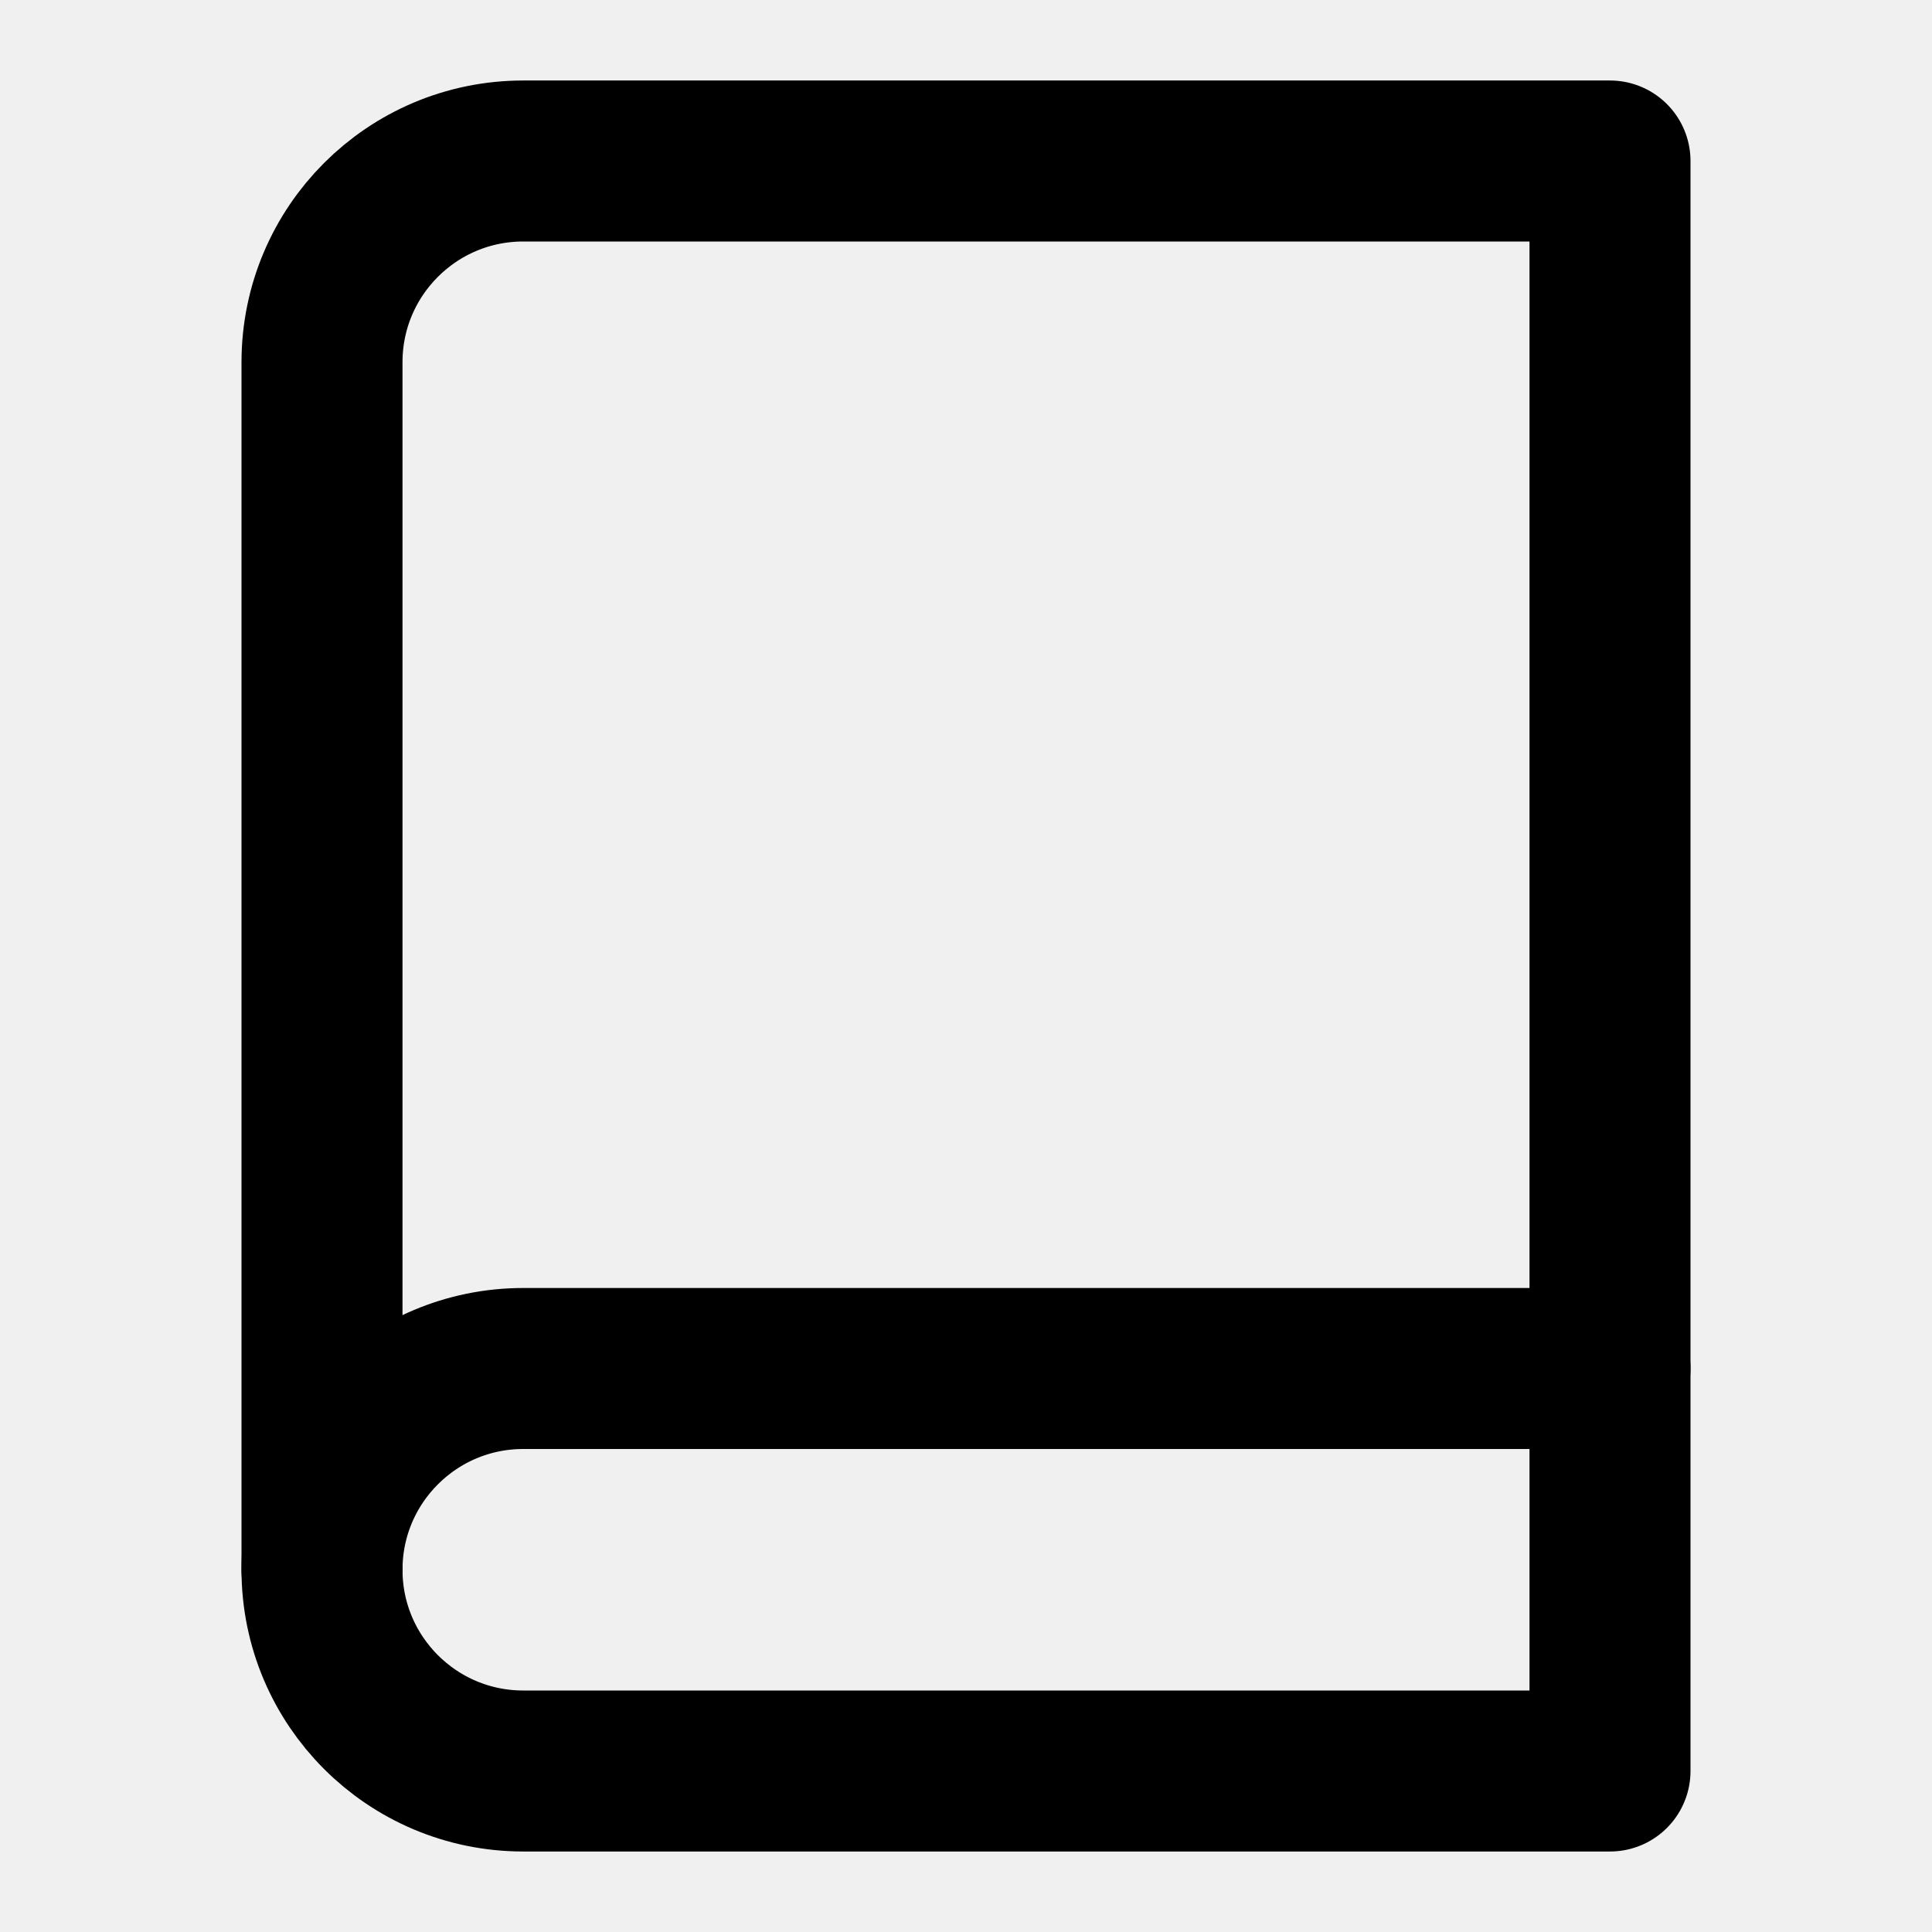
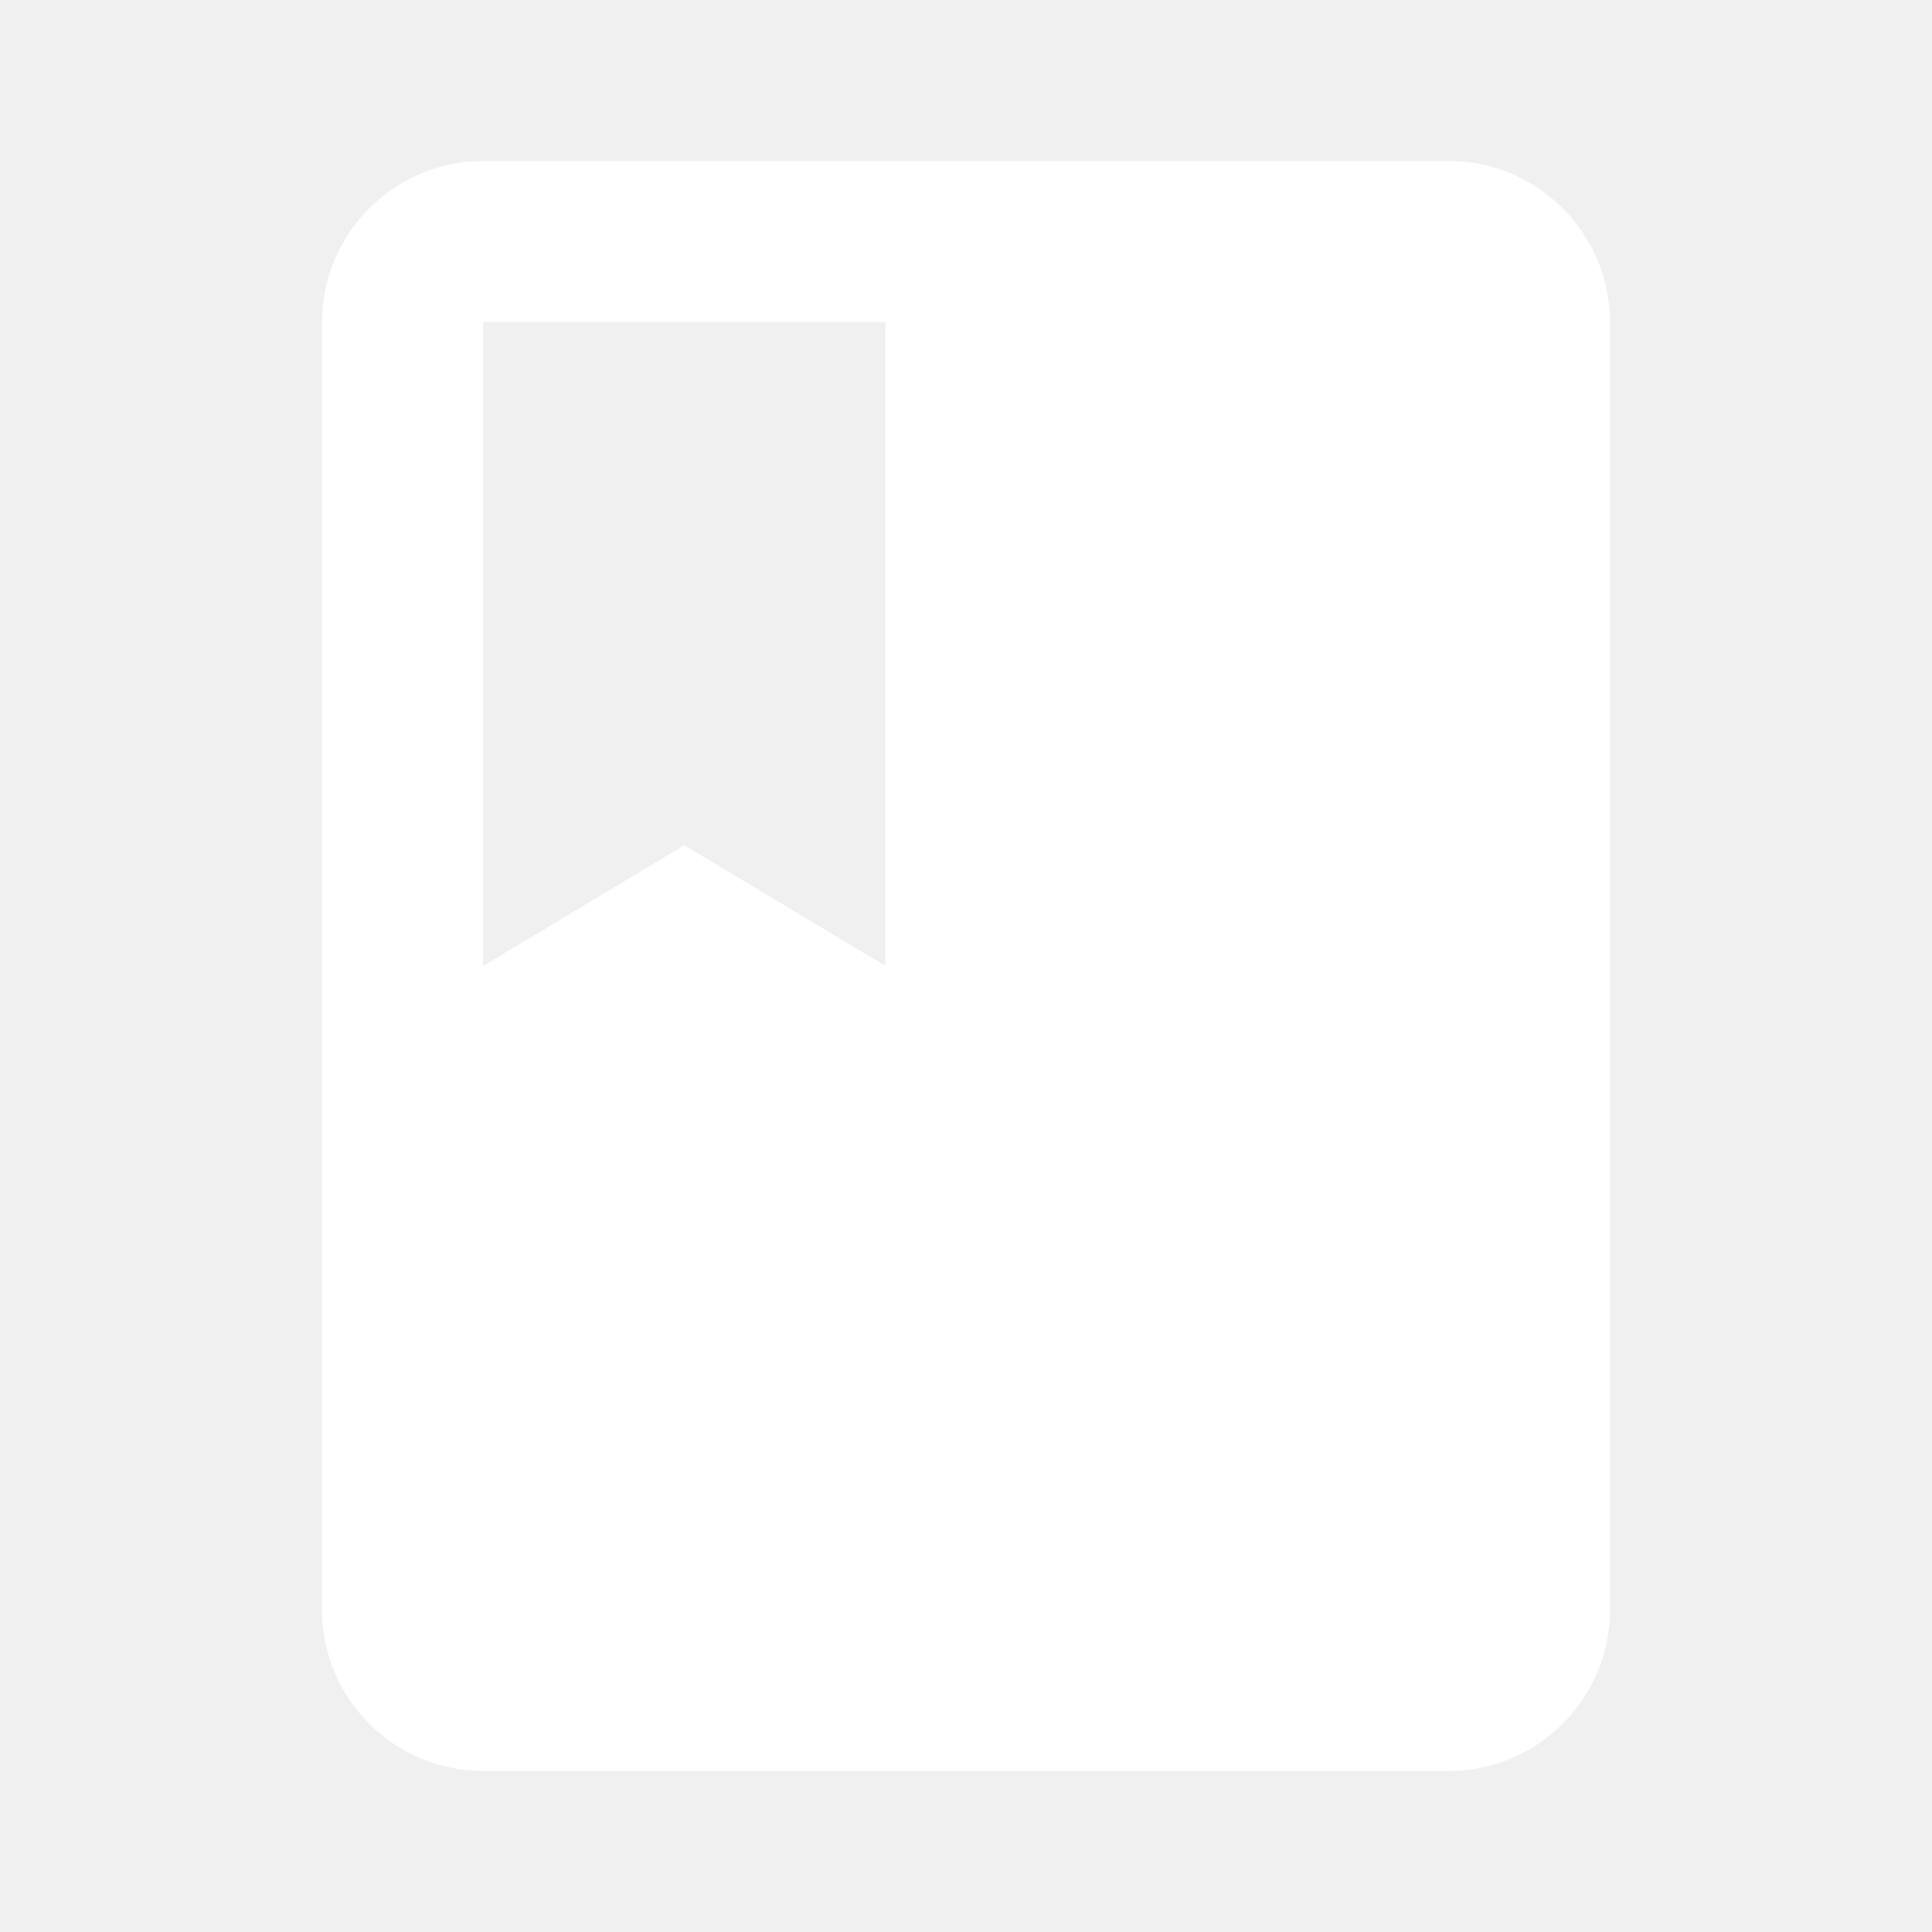
- <svg xmlns="http://www.w3.org/2000/svg" viewBox="0 0 24 24" fill="none" stroke="currentColor" stroke-width="2" stroke-linecap="round" stroke-linejoin="round">
-   <path d="M4 19.5A2.5 2.5 0 0 1 6.5 17H20" />
-   <path d="M6.5 2H20v20H6.5A2.5 2.5 0 0 1 4 19.5v-15A2.5 2.5 0 0 1 6.5 2z" />
+ <svg xmlns="http://www.w3.org/2000/svg" viewBox="0 0 24 24">
+   <path fill="#FFFFFF" d="M18 2H6c-1.1 0-2 .9-2 2v16c0 1.1.9 2 2 2h12c1.1 0 2-.9 2-2V4c0-1.1-.9-2-2-2zM6 4h5v8l-2.5-1.5L6 12V4z" />
</svg>
